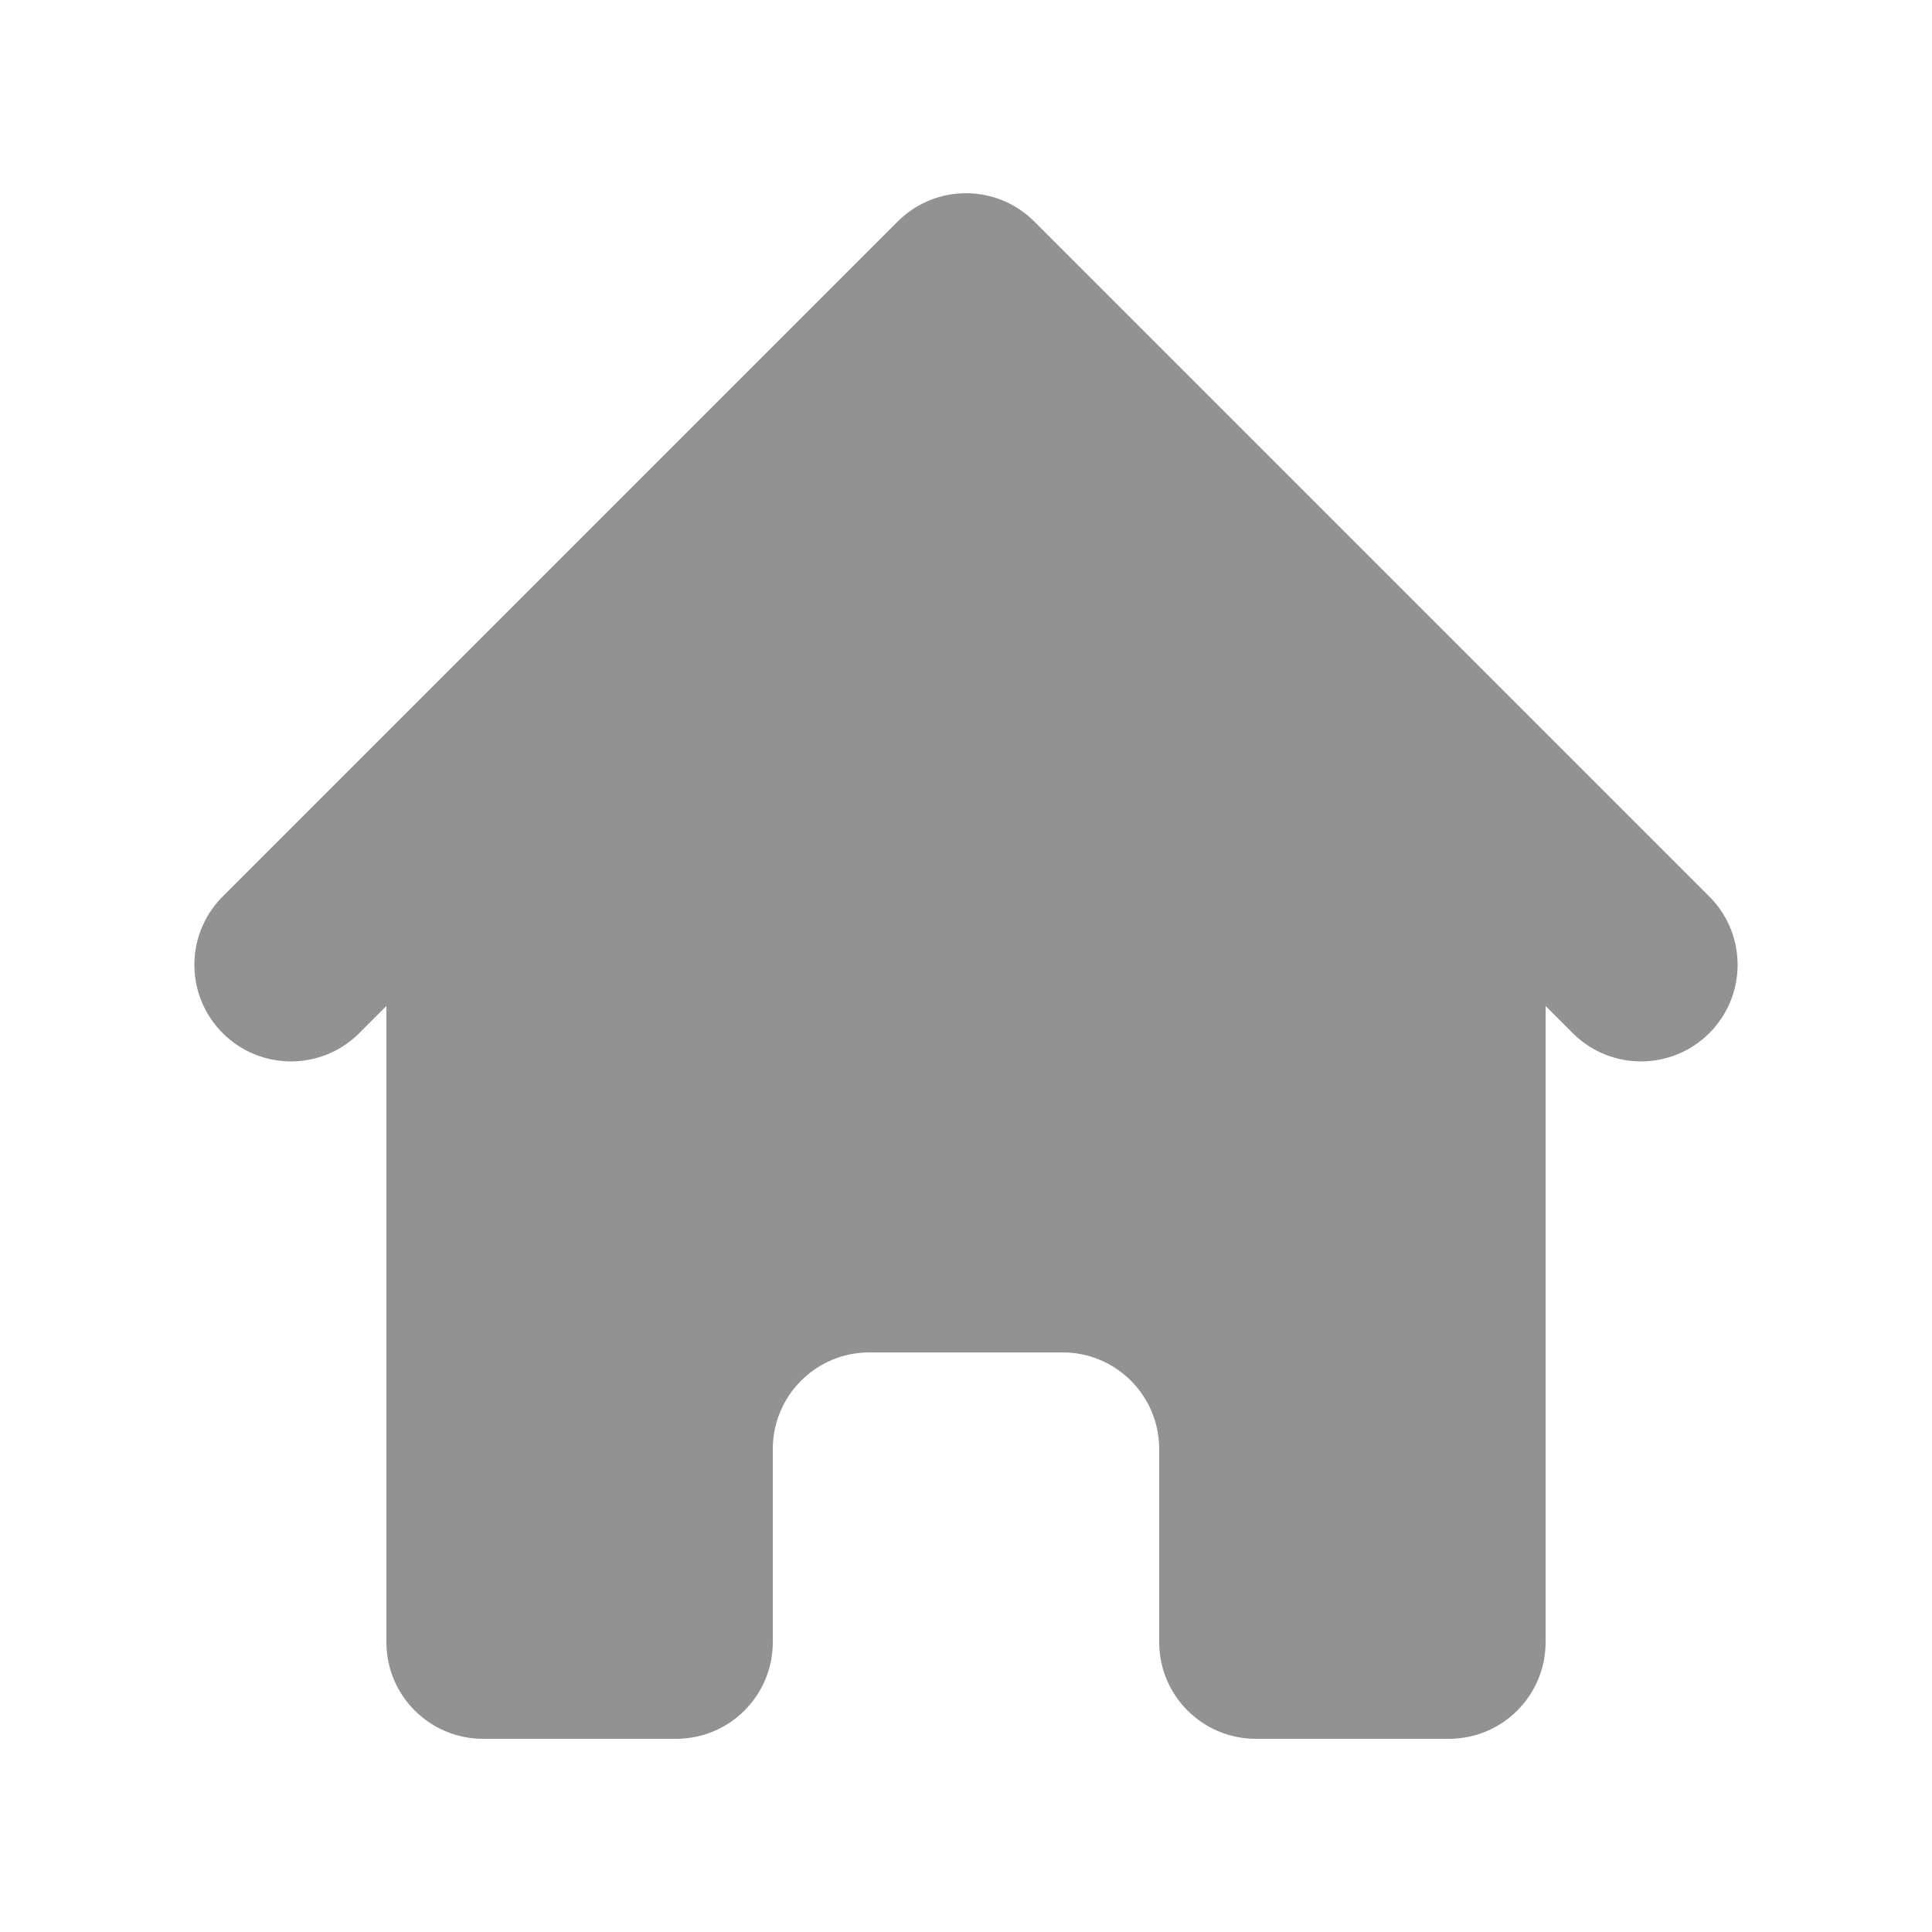
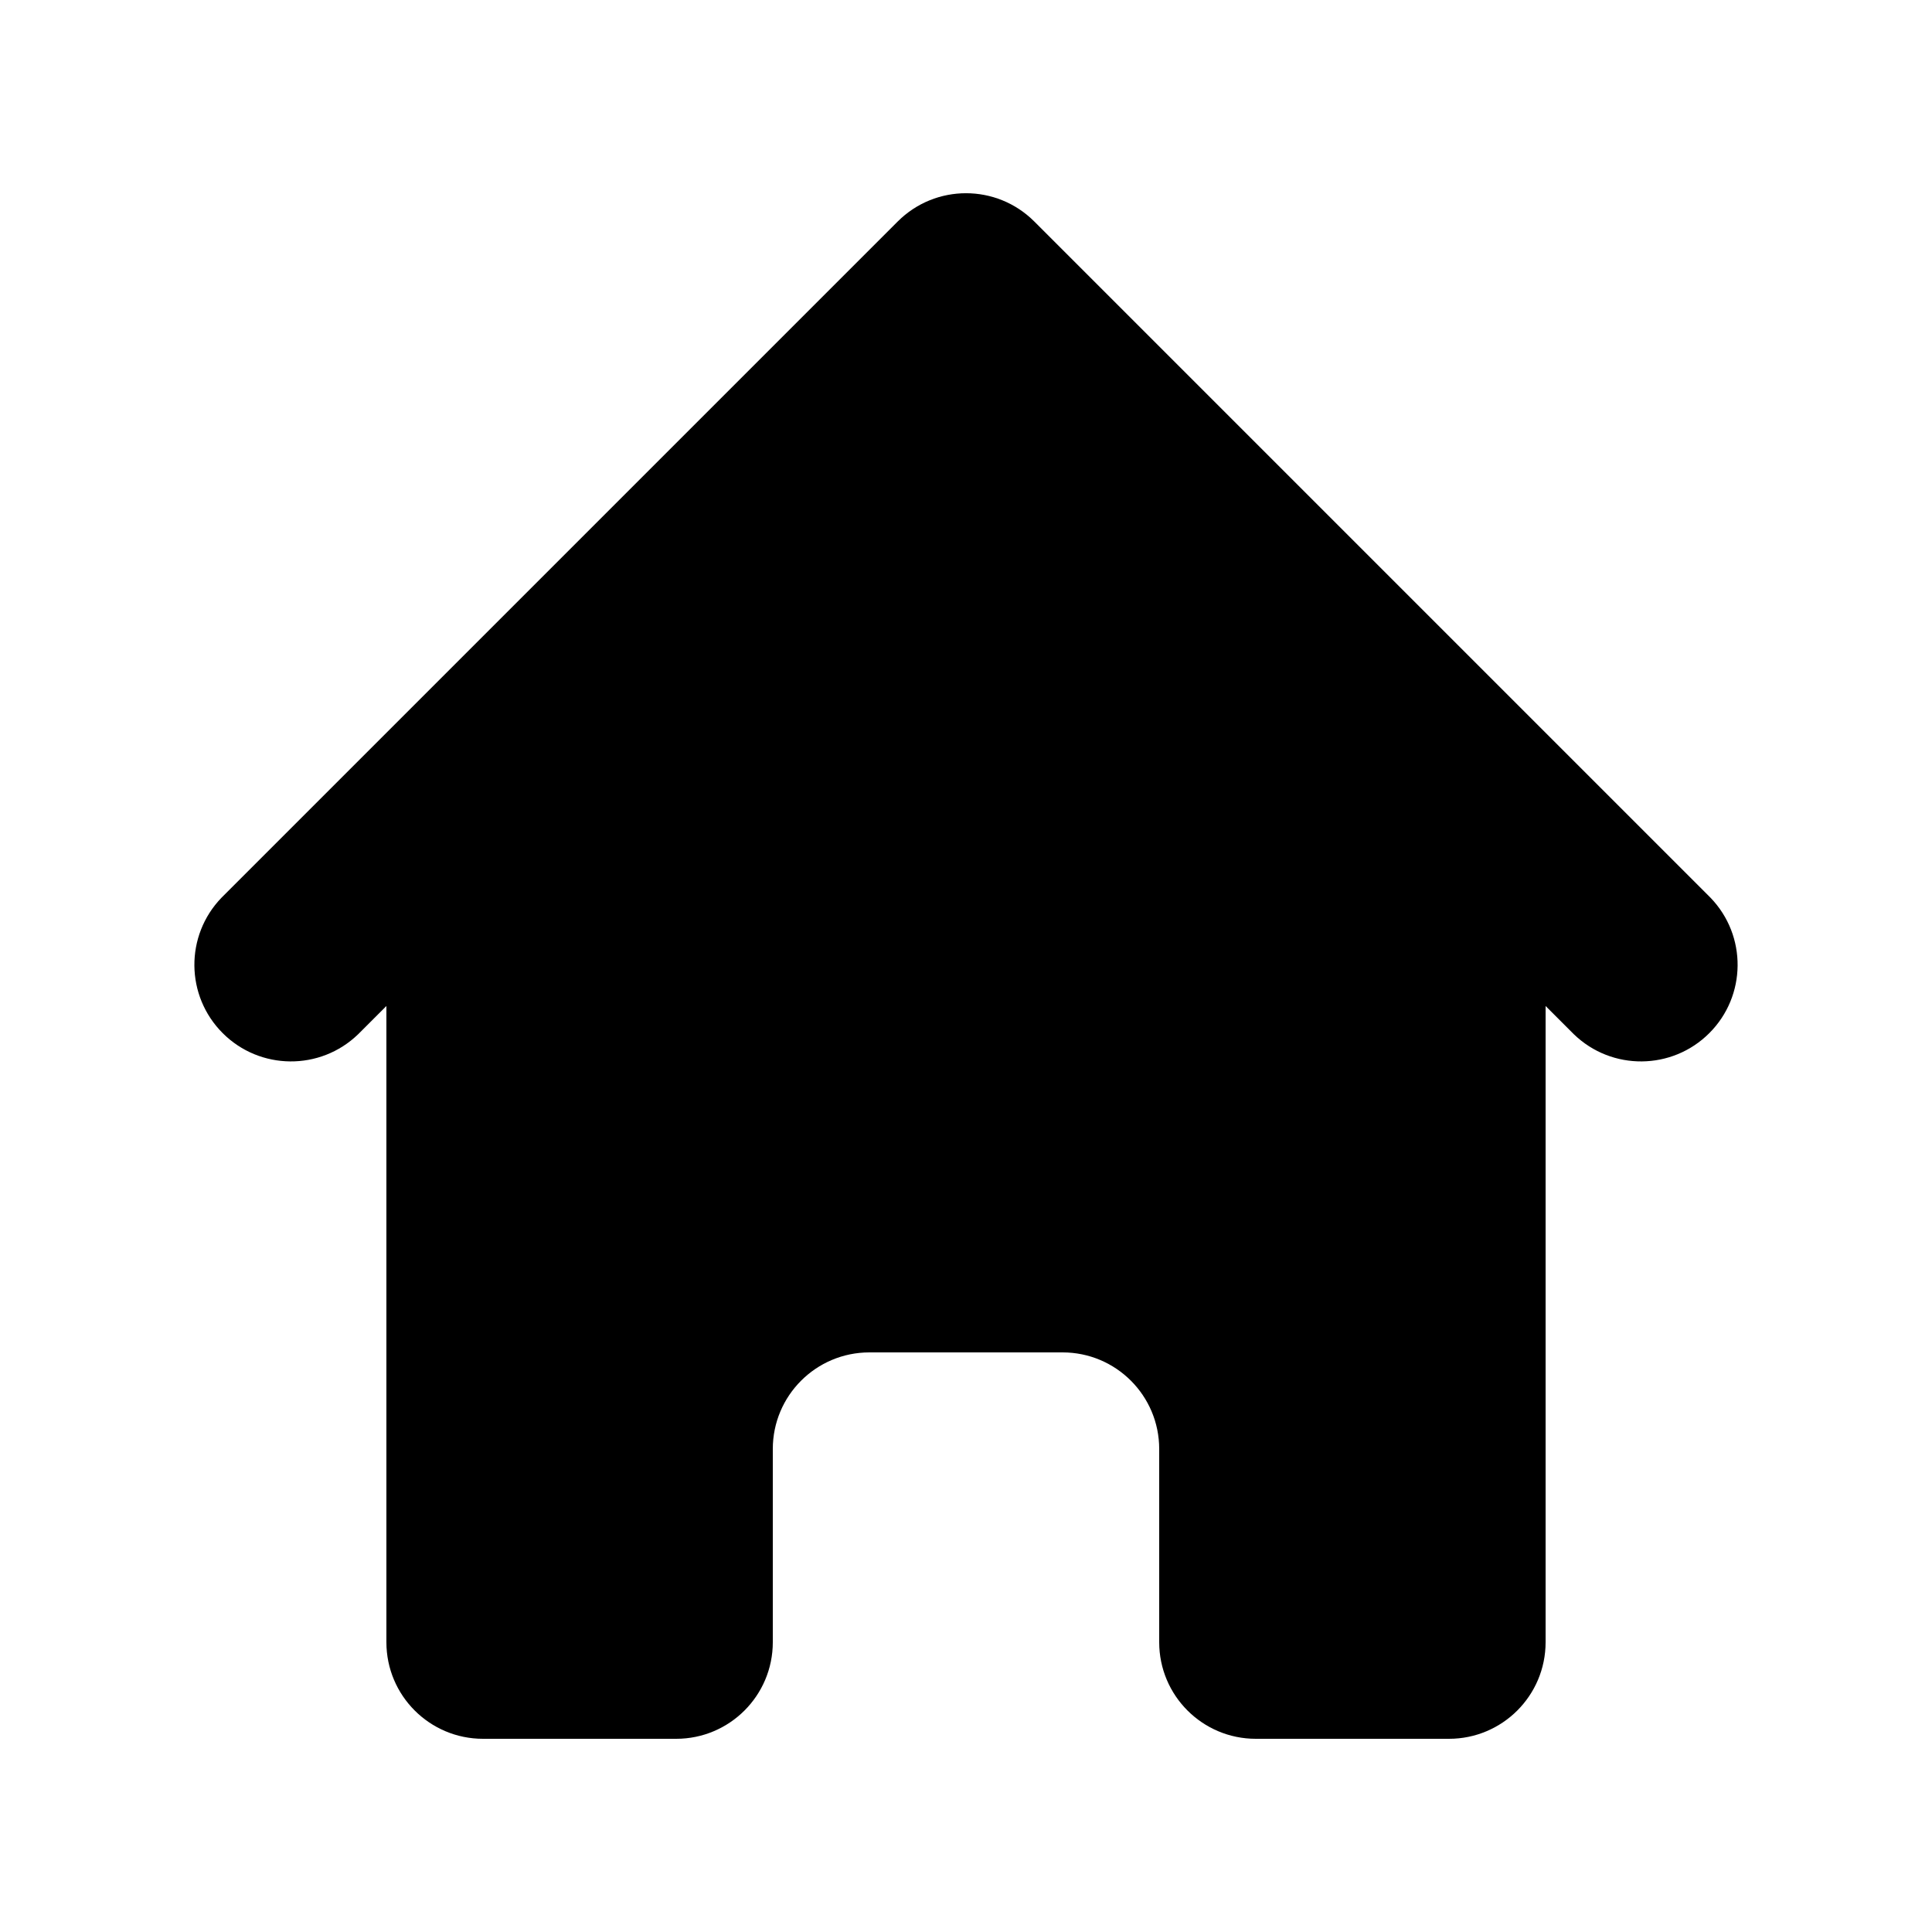
- <svg xmlns="http://www.w3.org/2000/svg" viewBox="0 0 20 20" fill="currentColor" version="1.1" id="svg4">
-   <defs id="defs8" />
-   <path d="M10.707 2.293a1 1 0 00-1.414 0l-7 7a1 1 0 001.414 1.414L4 10.414V17a1 1 0 001 1h2a1 1 0 001-1v-2a1 1 0 011-1h2a1 1 0 011 1v2a1 1 0 001 1h2a1 1 0 001-1v-6.586l.293.293a1 1 0 001.414-1.414l-7-7z" id="path2" style="fill:#929292;fill-opacity:1" />
+ <svg xmlns="http://www.w3.org/2000/svg" id="home-icon" viewBox="0 0 20 20" fill="currentColor">
+   <path d="M10.707 2.293a1 1 0 00-1.414 0l-7 7a1 1 0 001.414 1.414L4 10.414V17a1 1 0 001 1h2a1 1 0 001-1v-2a1 1 0 011-1h2a1 1 0 011 1v2a1 1 0 001 1h2a1 1 0 001-1v-6.586l.293.293a1 1 0 001.414-1.414l-7-7z" fill="currentColor" />
</svg>
